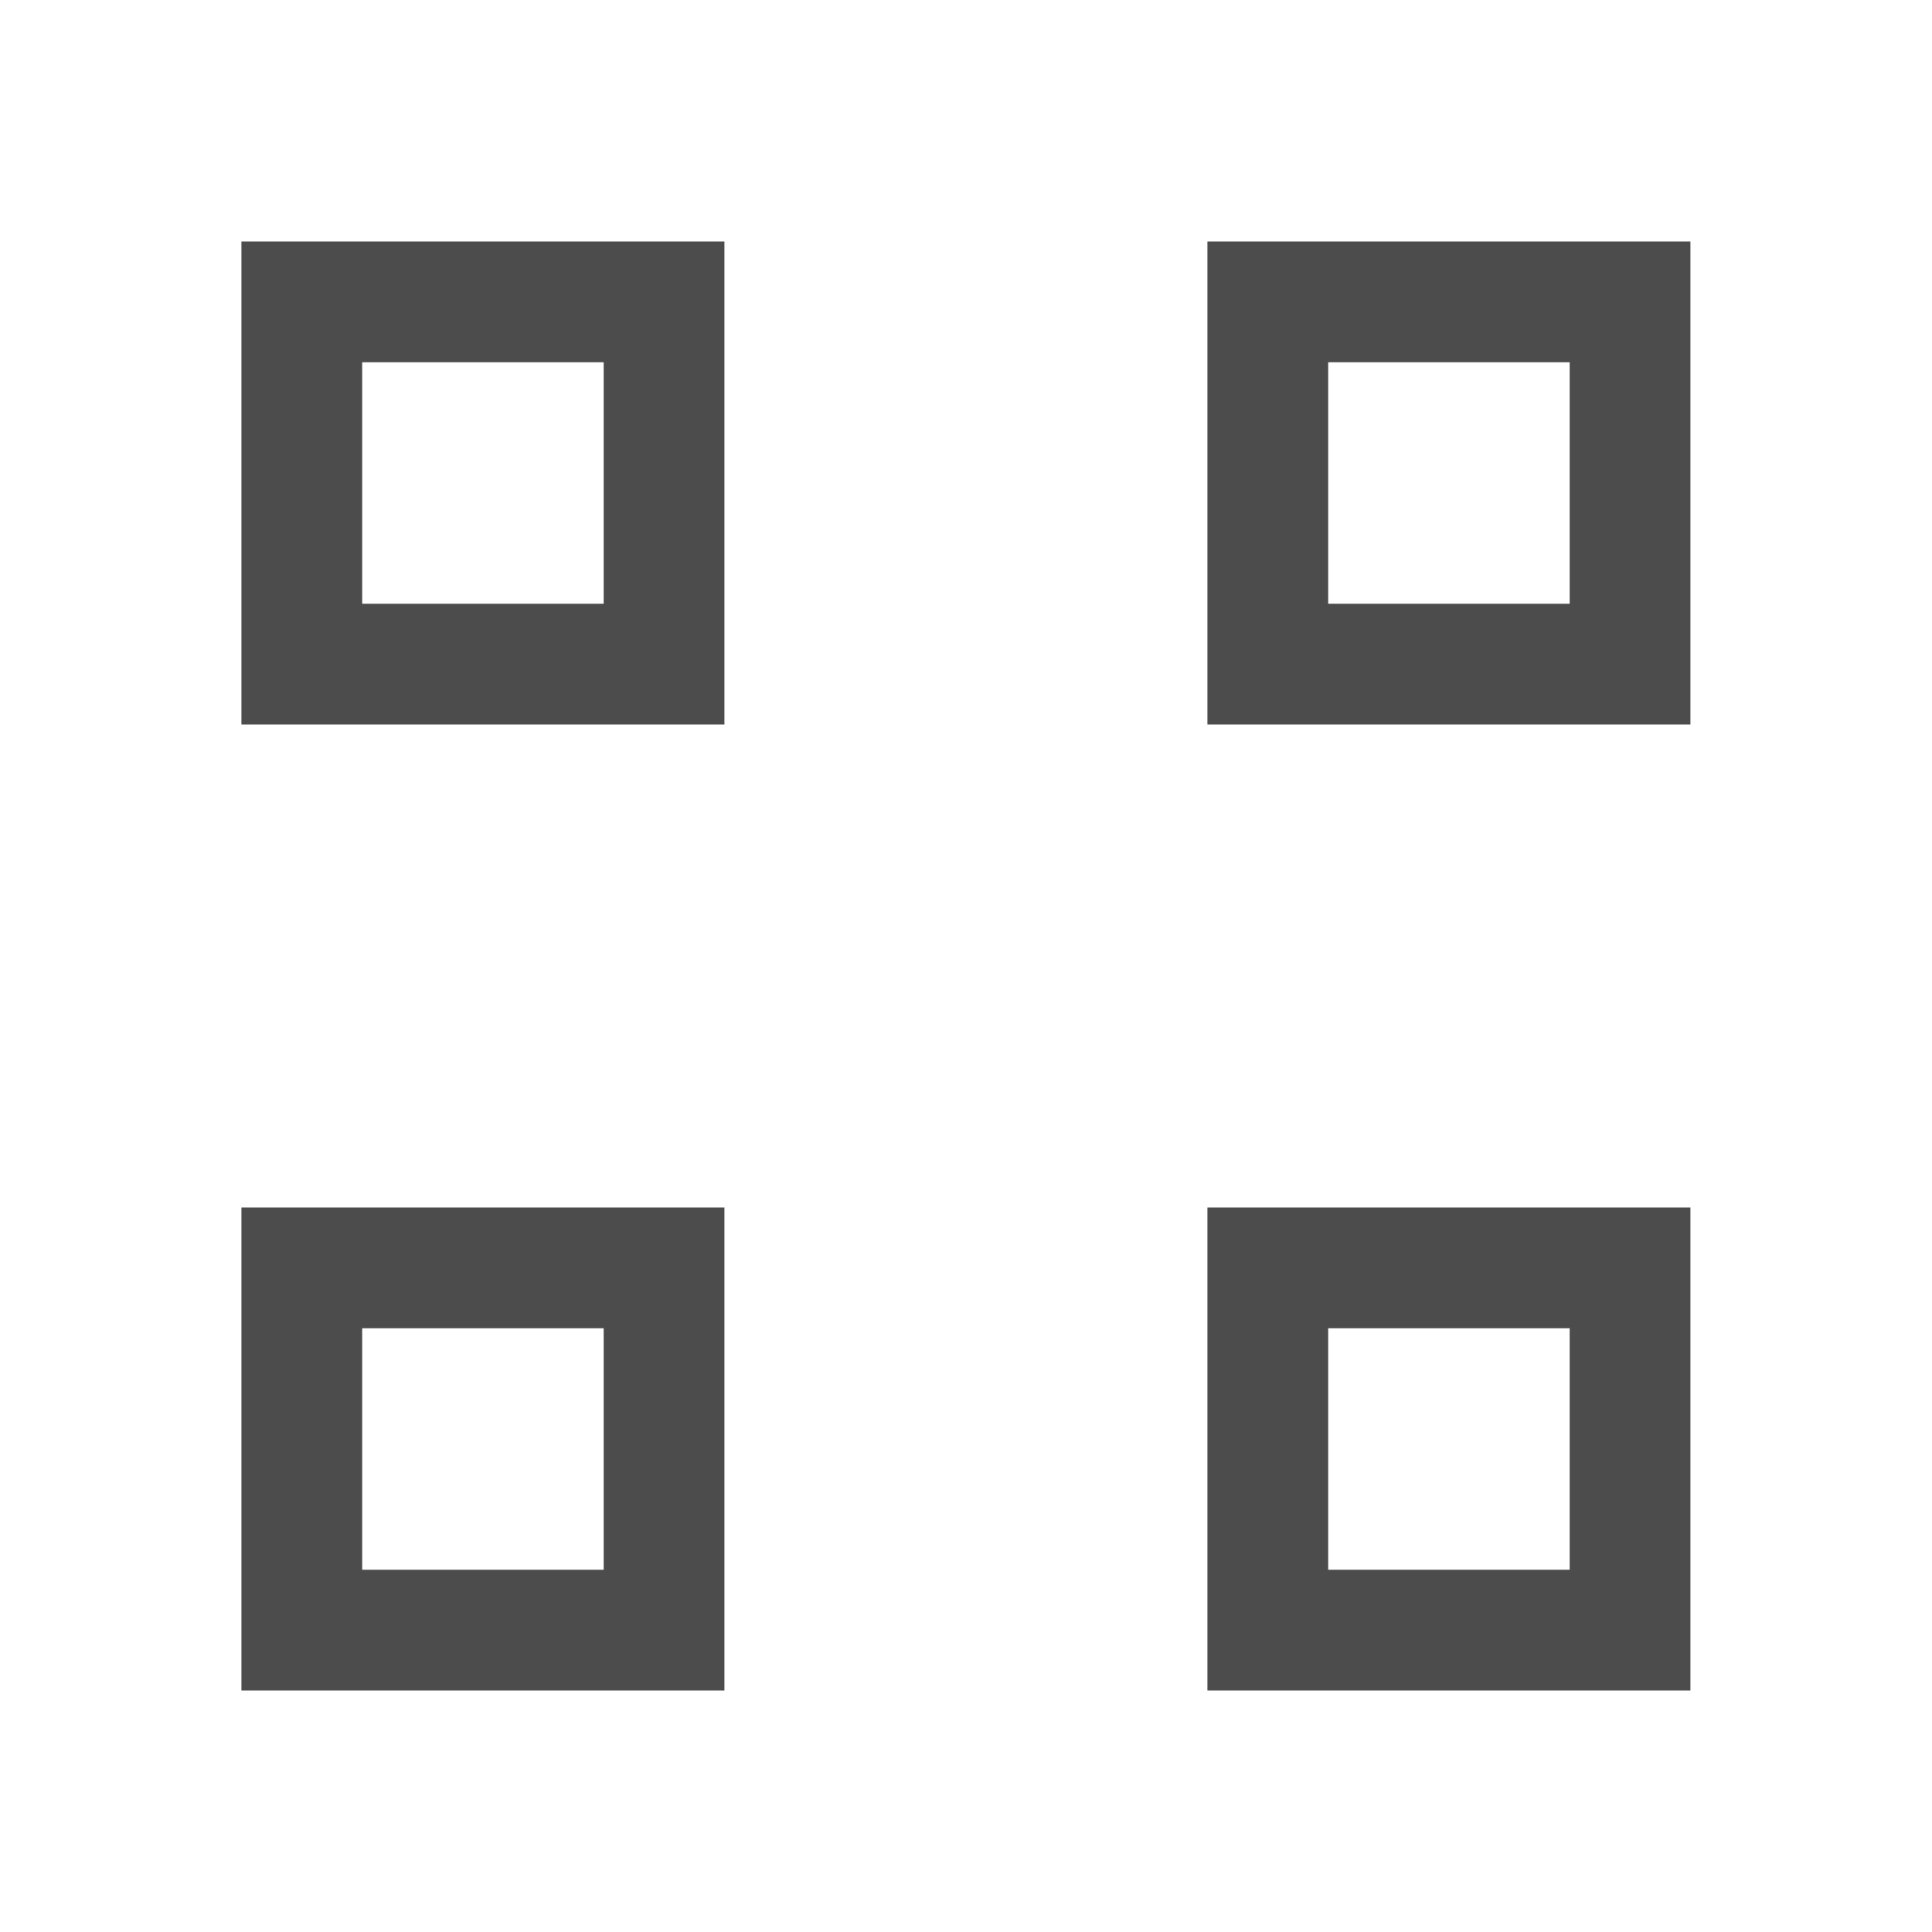
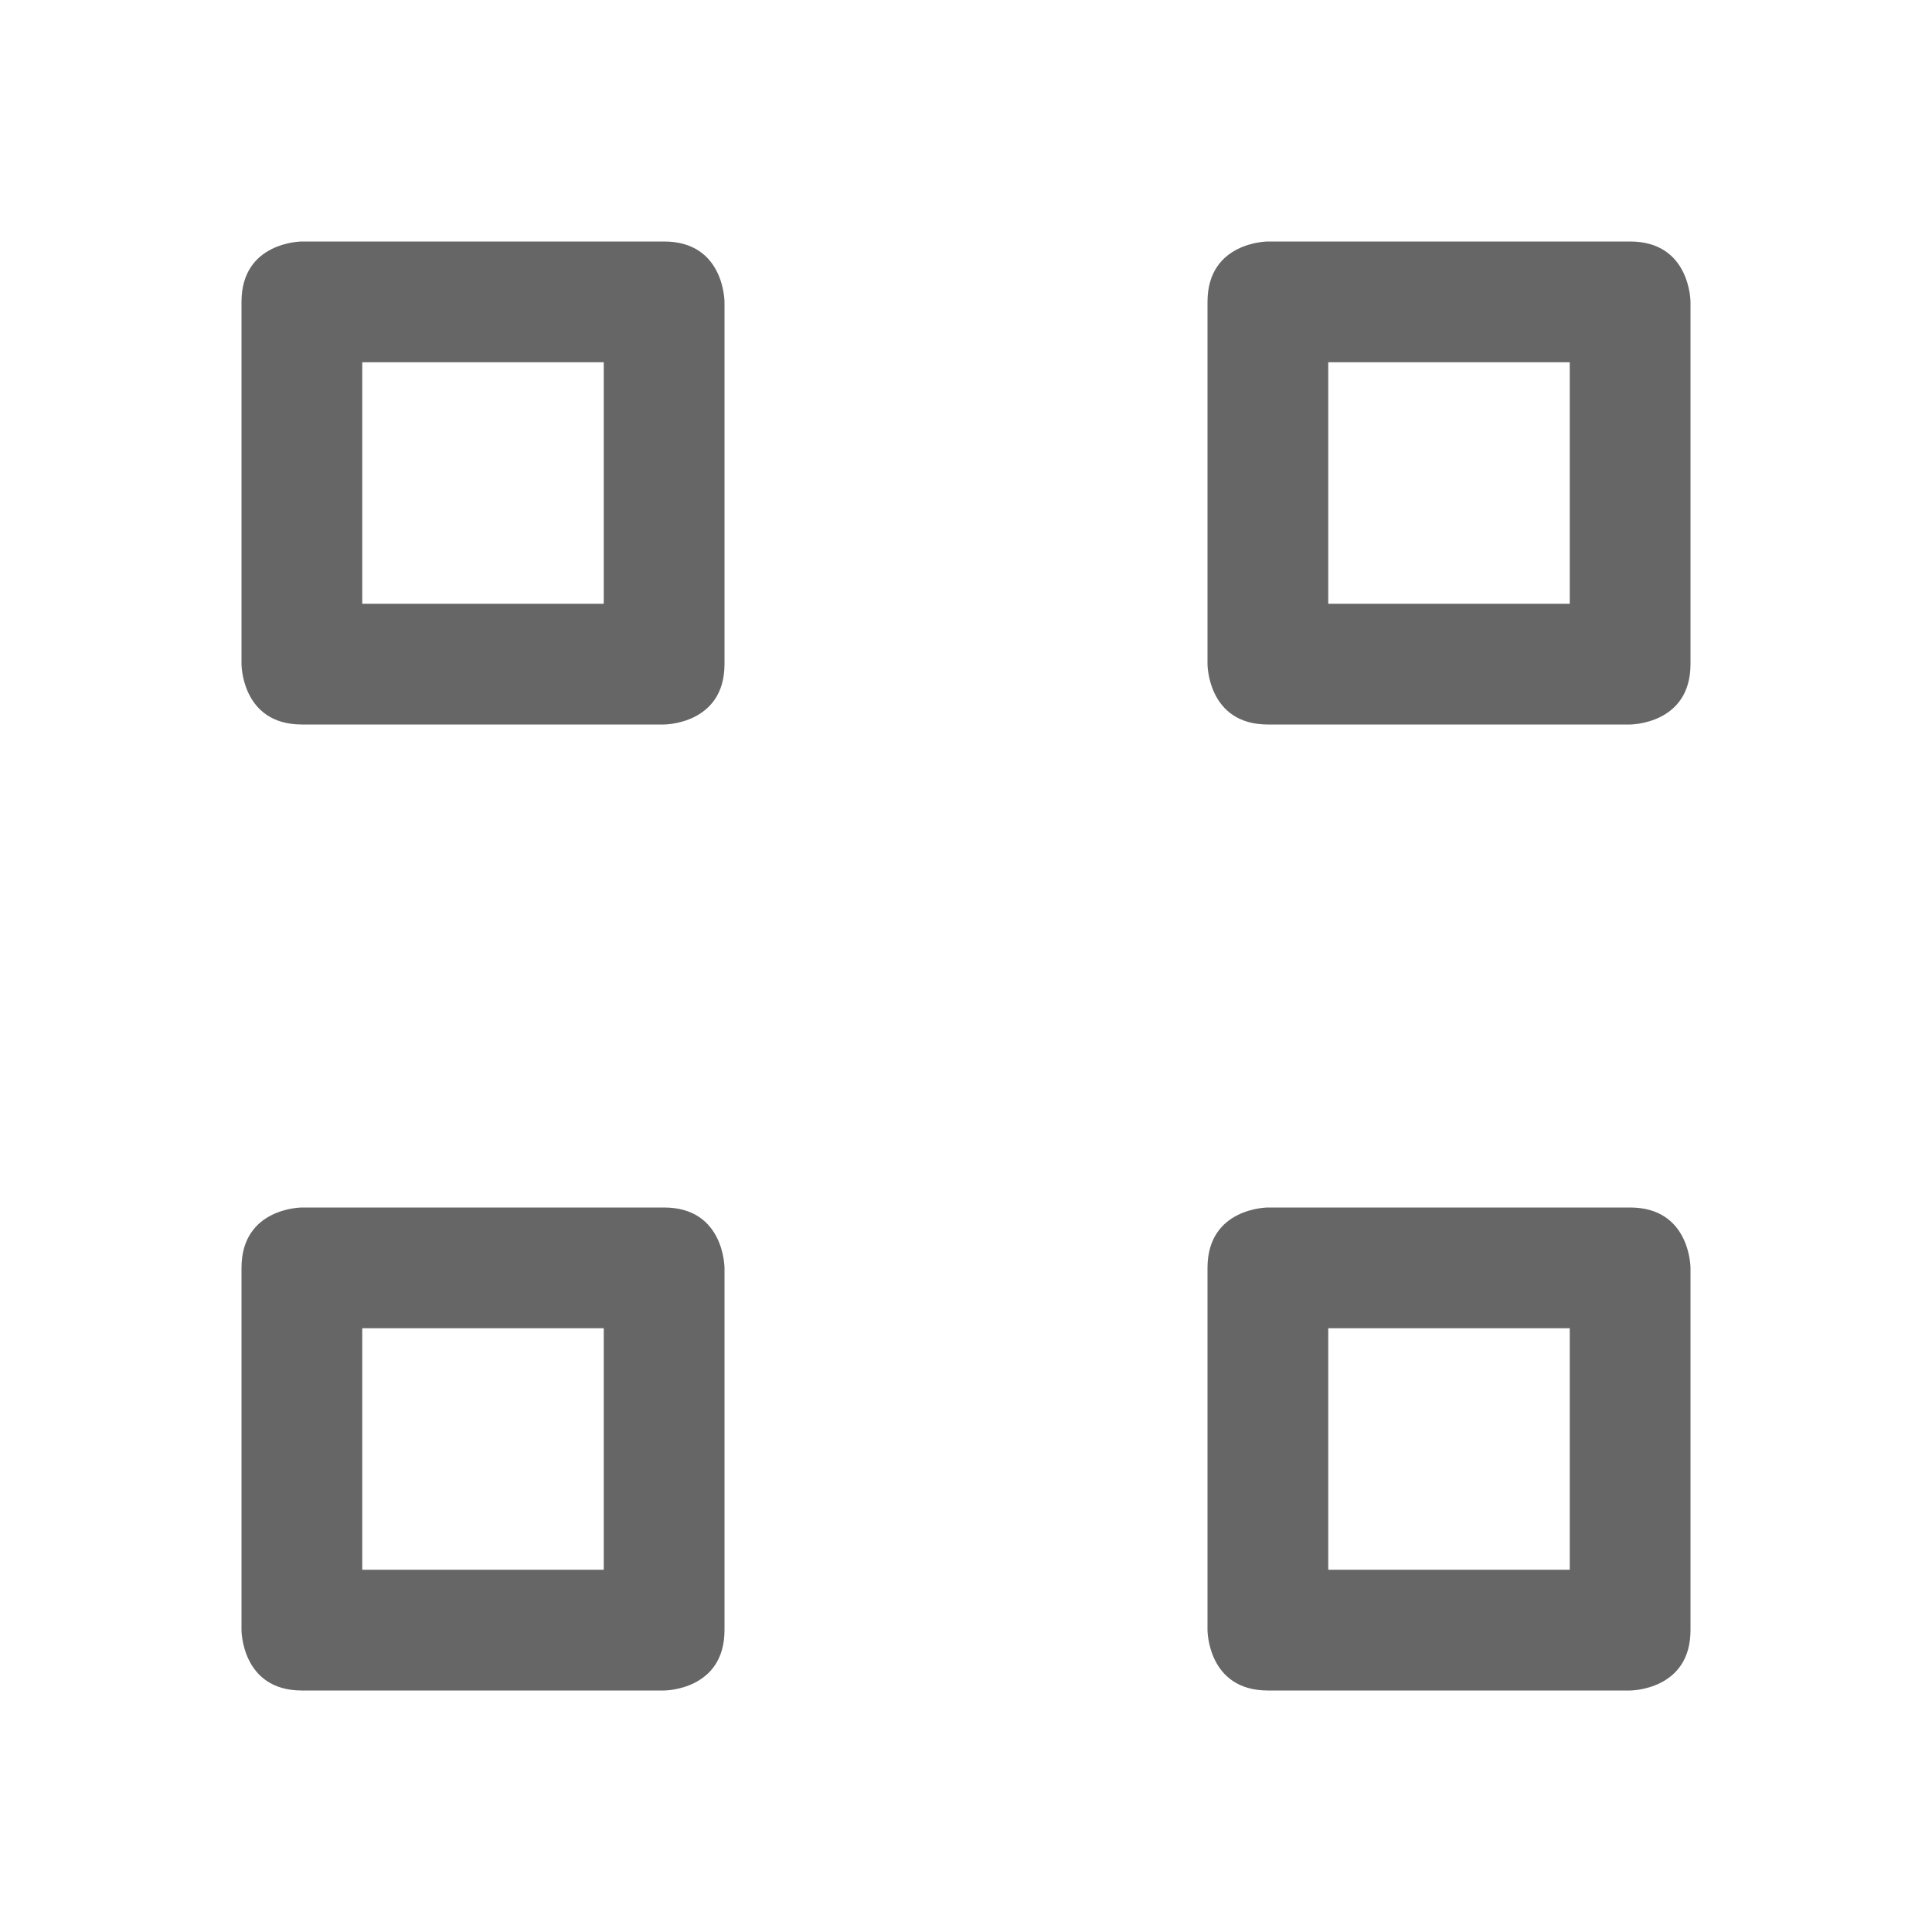
- <svg xmlns="http://www.w3.org/2000/svg" height="16" id="svg7384" version="1.1" width="16">
-   <defs id="defs7386">
-     <filter color-interpolation-filters="sRGB" id="filter7554">
-       <feBlend id="feBlend7556" in2="BackgroundImage" mode="darken" />
-     </filter>
-     <filter color-interpolation-filters="sRGB" id="filter7554-7">
-       <feBlend id="feBlend7556-6" in2="BackgroundImage" mode="darken" />
-     </filter>
-   </defs>
-   <g id="layer9" label="status" style="display:inline" transform="translate(-293.0006,-88)" />
-   <g id="layer10" style="display:inline" transform="translate(-293.0006,-88)" />
-   <g id="layer13" style="display:inline" transform="translate(-293.0006,-88)" />
-   <g id="layer14" transform="translate(-293.0006,-88)" />
-   <g id="layer15" style="display:inline" transform="translate(-293.0006,-88)" />
-   <g id="g71291" style="display:inline" transform="translate(-293.0006,-88)" />
-   <g id="layer12" style="display:inline;fill:#000000;fill-opacity:1" transform="translate(-293.0006,-88)">
-     <path d="m 295,90 0,4 4,0 0,-4 z m 8,0 0,4 4,0 0,-4 z m -7,1 2,0 0,2 -2,0 z m 8,0 2,0 0,2 -2,0 z m -9,7 0,4 4,0 0,-4 z m 8,0 0,4 4,0 0,-4 z m -7,1 2,0 0,2 -2,0 z m 8,0 2,0 0,2 -2,0 z" id="rect2999" style="opacity:0.7;color:#bebebe;fill:#000000;fill-opacity:1;fill-rule:nonzero;stroke:none;stroke-width:1;marker:none;visibility:visible;display:inline;overflow:visible;enable-background:accumulate" />
+ <svg xmlns="http://www.w3.org/2000/svg" height="16" width="16">
+   <g color="#bebebe" transform="translate(-833 -57)">
+     <path d="M835.5 59s-.5 0-.5.5v3s0 .5.5.5h3s.5 0 .5-.5v-3s0-.5-.5-.5zm8 0s-.5 0-.5.5v3s0 .5.5.5h3s.5 0 .5-.5v-3s0-.5-.5-.5zm-7.5 1h2v2h-2zm8 0h2v2h-2zm-8.5 7s-.5 0-.5.5v3s0 .5.5.5h3s.5 0 .5-.5v-3s0-.5-.5-.5zm8 0s-.5 0-.5.5v3s0 .5.5.5h3s.5 0 .5-.5v-3s0-.5-.5-.5zm-7.5 1h2v2h-2zm8 0h2v2h-2z" fill="#666" overflow="visible" style="marker:none" />
  </g>
</svg>
